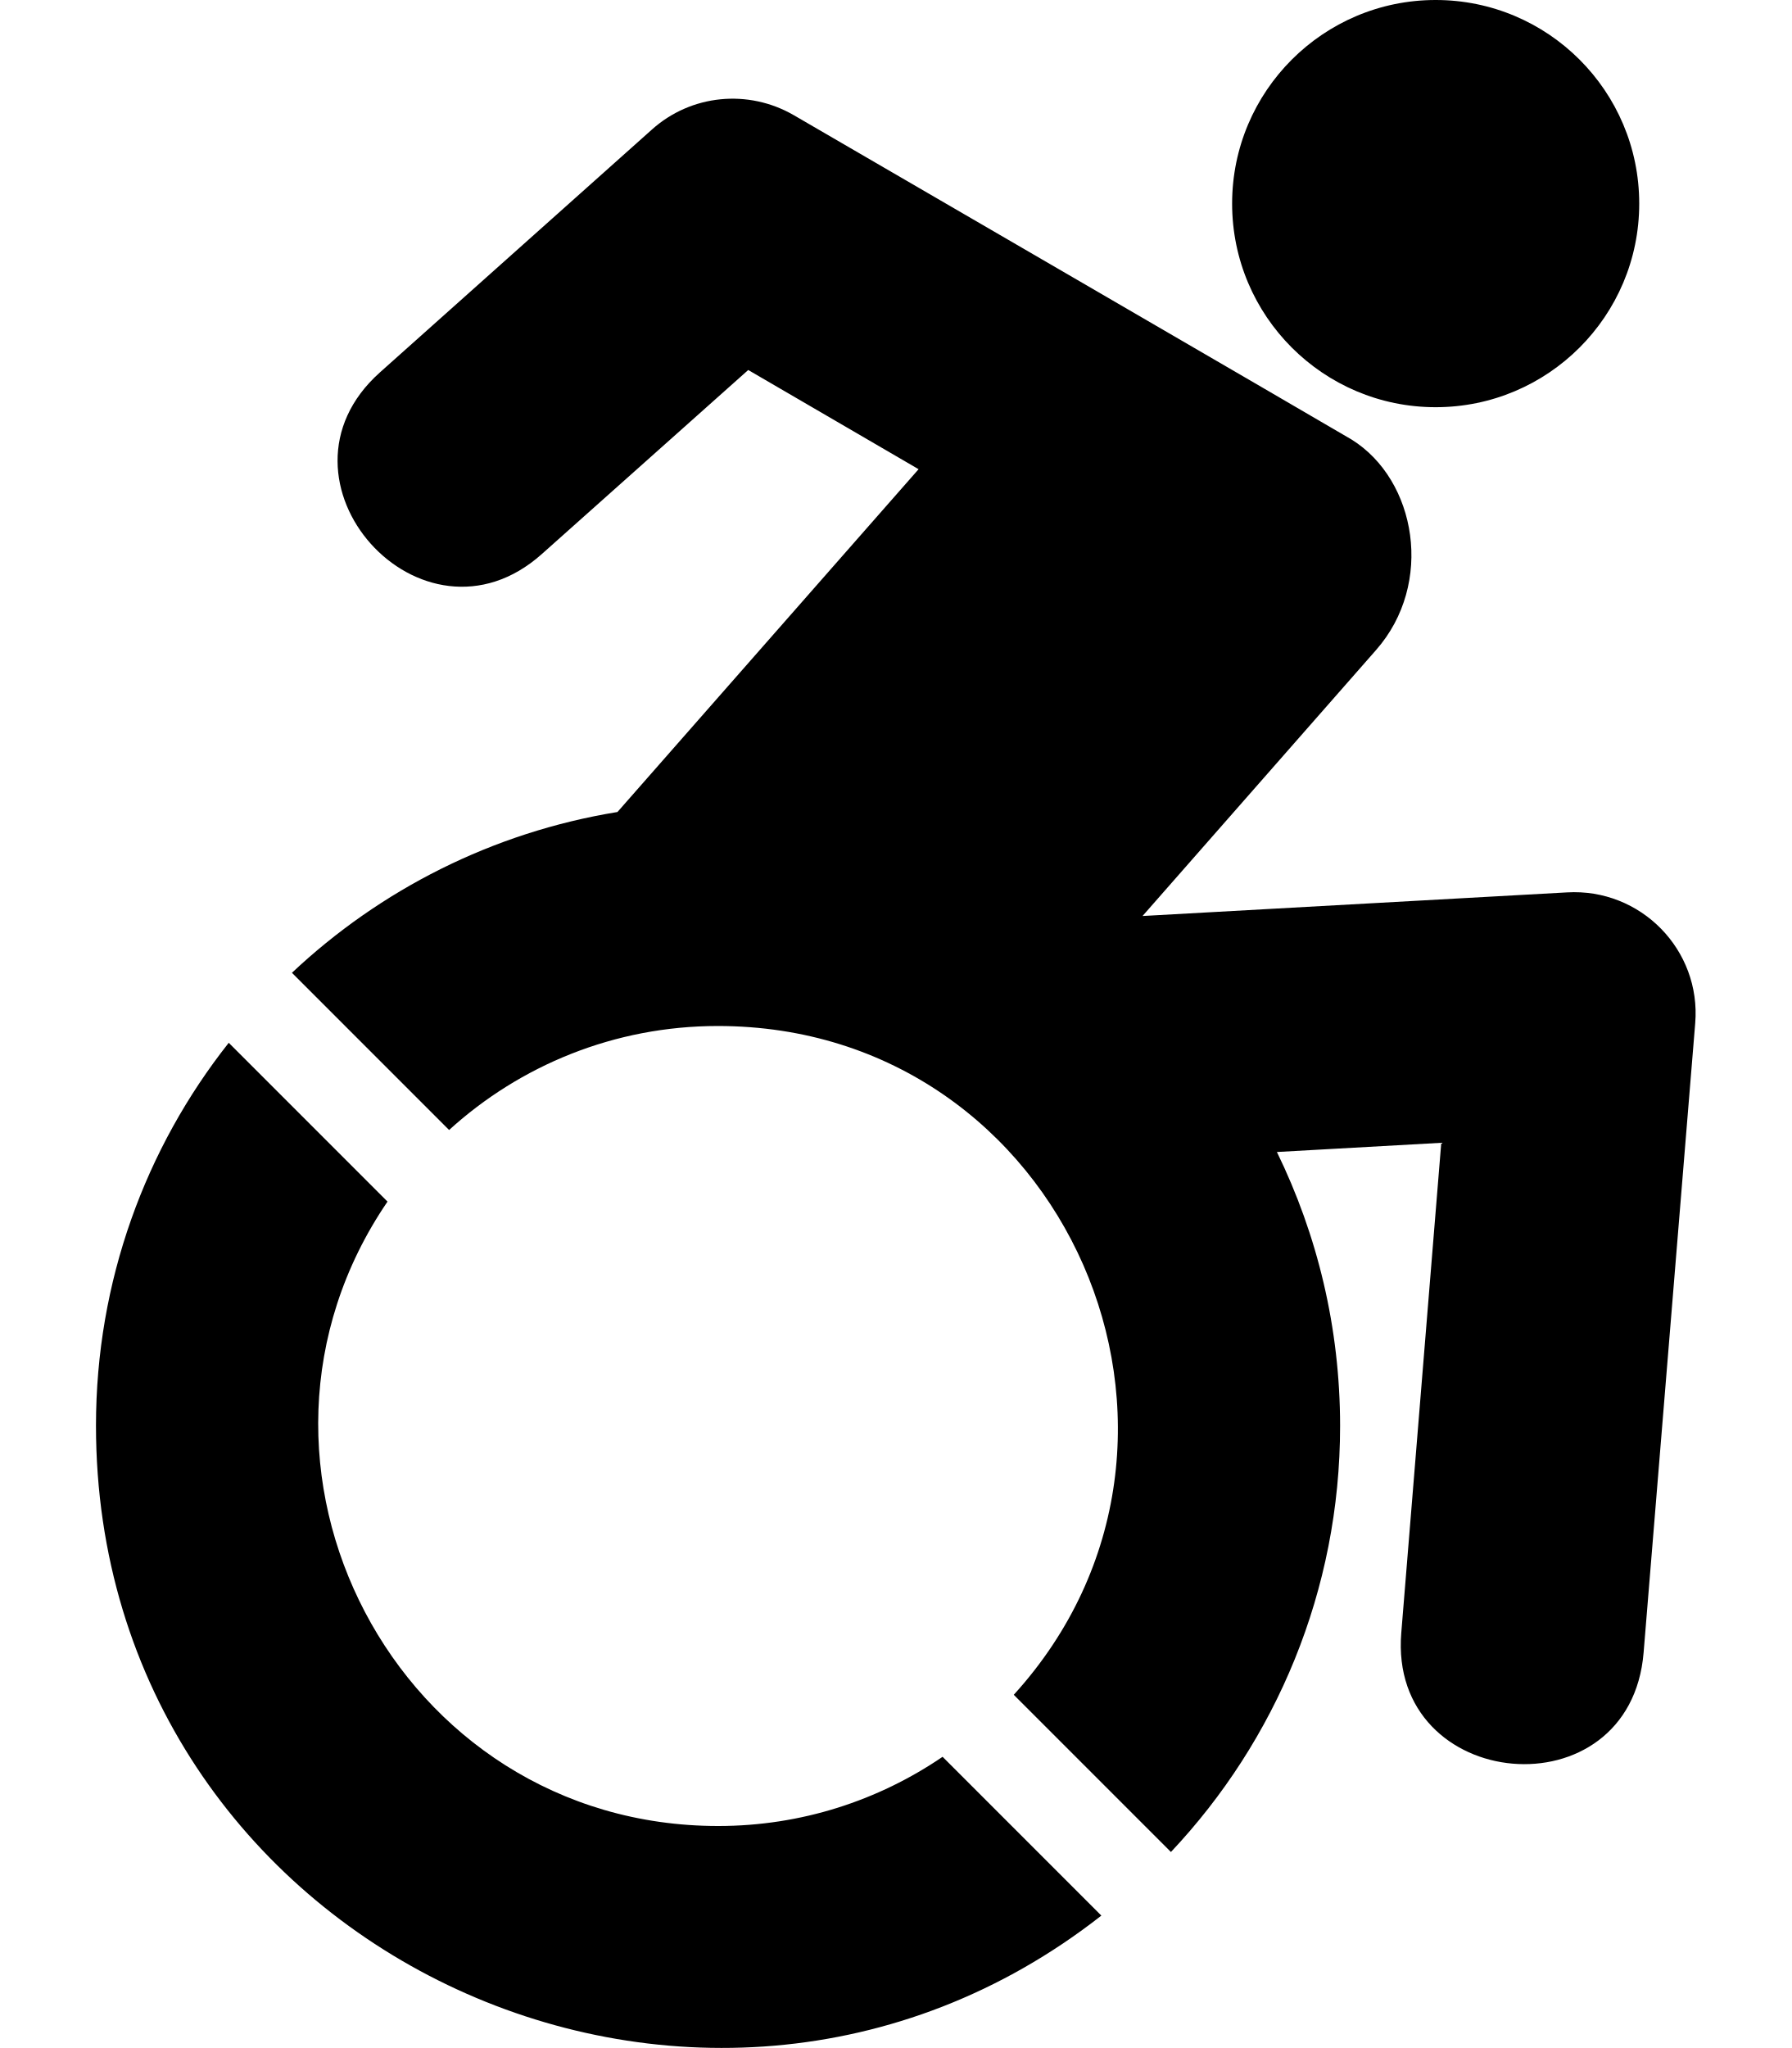
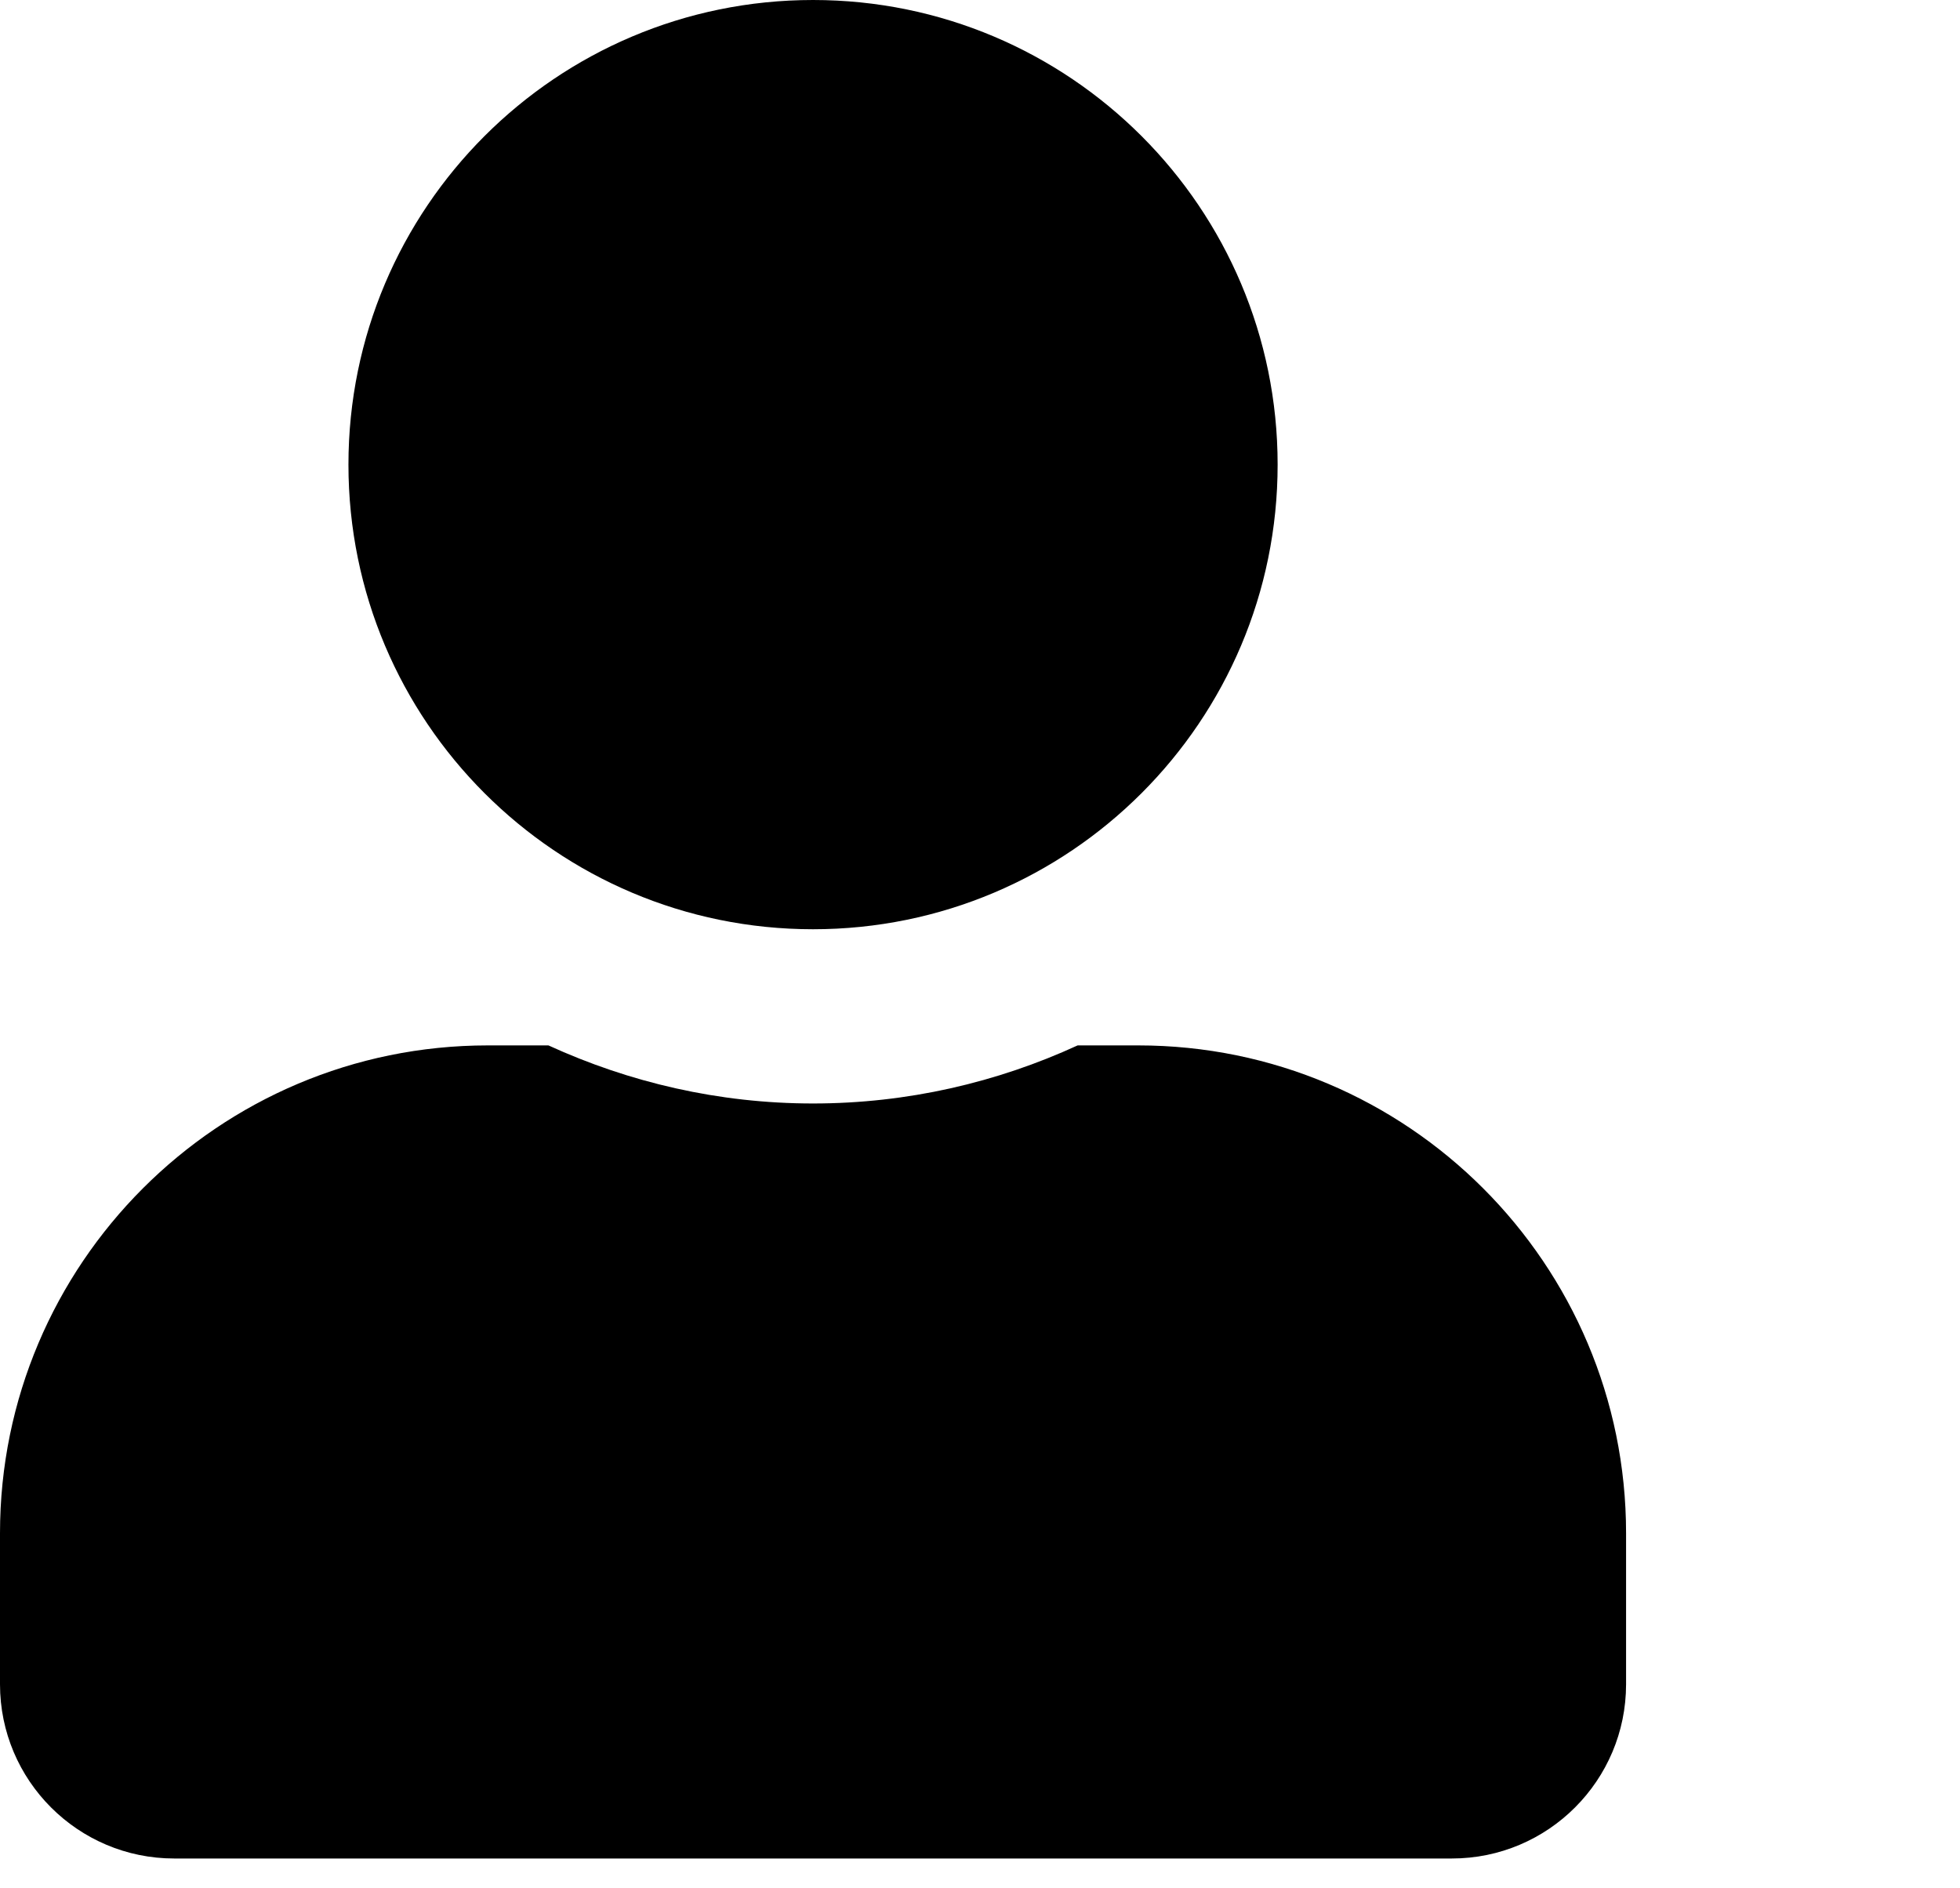
- <svg xmlns="http://www.w3.org/2000/svg" aria-hidden="true" focusable="false" data-prefix="fab" data-icon="accessible-icon" class="svg-inline--fa fa-accessible-icon fa-w-14" role="img" viewBox="0 0 448 512">
-   <path fill="currentColor" d="M423.9 255.8L411 413.1c-3.3 40.7-63.9 35.1-60.6-4.9l10-122.5-41.1 2.3c10.1 20.7 15.8 43.9 15.8 68.5 0 41.2-16.1 78.7-42.3 106.5l-39.3-39.3c57.9-63.7 13.1-167.2-74-167.2-25.9 0-49.5 9.9-67.2 26L73 243.2c22-20.7 50.1-35.1 81.4-40.2l75.3-85.7-42.6-24.8-51.6 46c-30 26.8-70.6-18.5-40.5-45.4l68-60.7c9.8-8.8 24.1-10.2 35.5-3.6 0 0 139.3 80.9 139.5 81.1 16.2 10.1 20.7 36 6.1 52.6L285.7 229l106.1-5.9c18.5-1.1 33.6 14.4 32.1 32.7zm-64.9-154c28.1 0 50.9-22.8 50.9-50.9C409.9 22.8 387.1 0 359 0c-28.1 0-50.9 22.8-50.9 50.9 0 28.1 22.8 50.9 50.9 50.9zM179.6 456.5c-80.6 0-127.4-90.6-82.7-156.1l-39.7-39.7C36.4 287 24 320.3 24 356.4c0 130.7 150.7 201.4 251.4 122.5l-39.7-39.7c-16 10.9-35.3 17.3-56.1 17.3z" />
+ <svg xmlns="http://www.w3.org/2000/svg" aria-hidden="true" focusable="false" data-prefix="fas" data-icon="user" class="svg-inline--fa fa-user fa-w-14" role="img" viewBox="0 0 540 520">
+   <path fill="currentColor" d="M224 256c70.7 0 128-57.3 128-128S294.7 0 224 0 96 57.3 96 128s57.3 128 128 128zm89.6 32h-16.7c-22.2 10.2-46.9 16-72.9 16s-50.6-5.8-72.9-16h-16.7C60.2 288 0 348.2 0 422.4V464c0 26.5 21.5 48 48 48h352c26.5 0 48-21.5 48-48v-41.6c0-74.2-60.2-134.4-134.4-134.4z" />
</svg>
